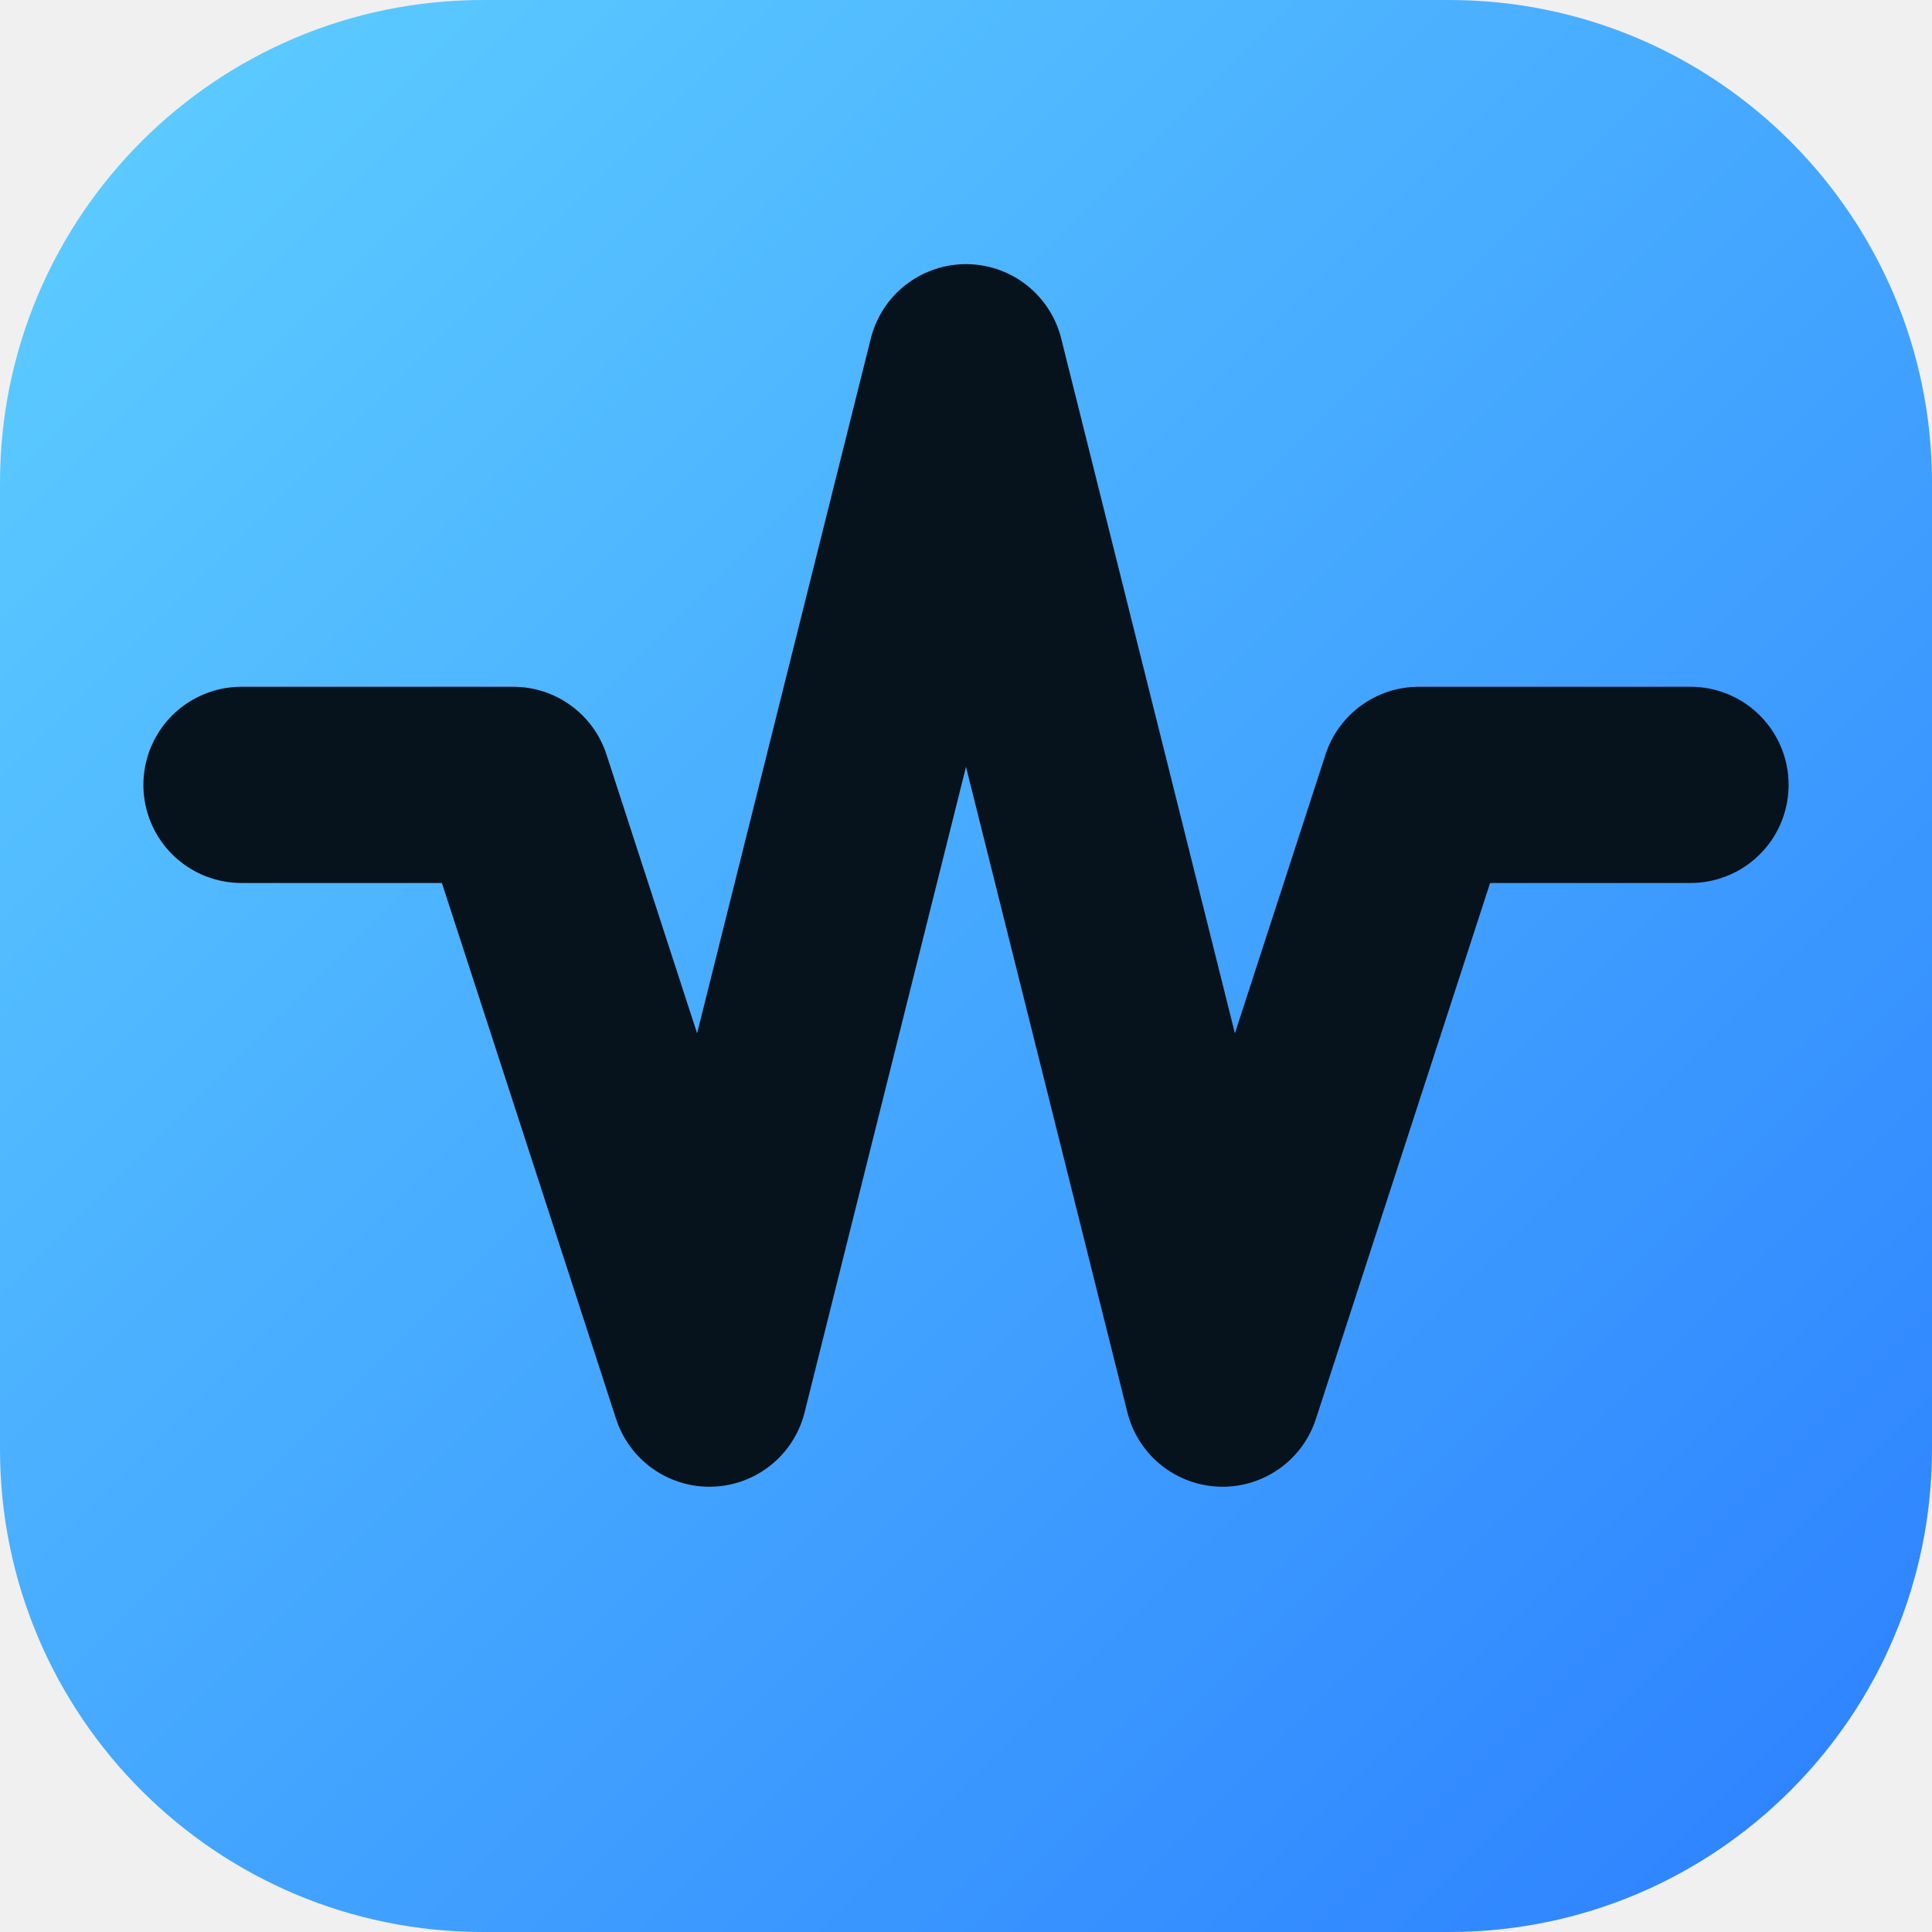
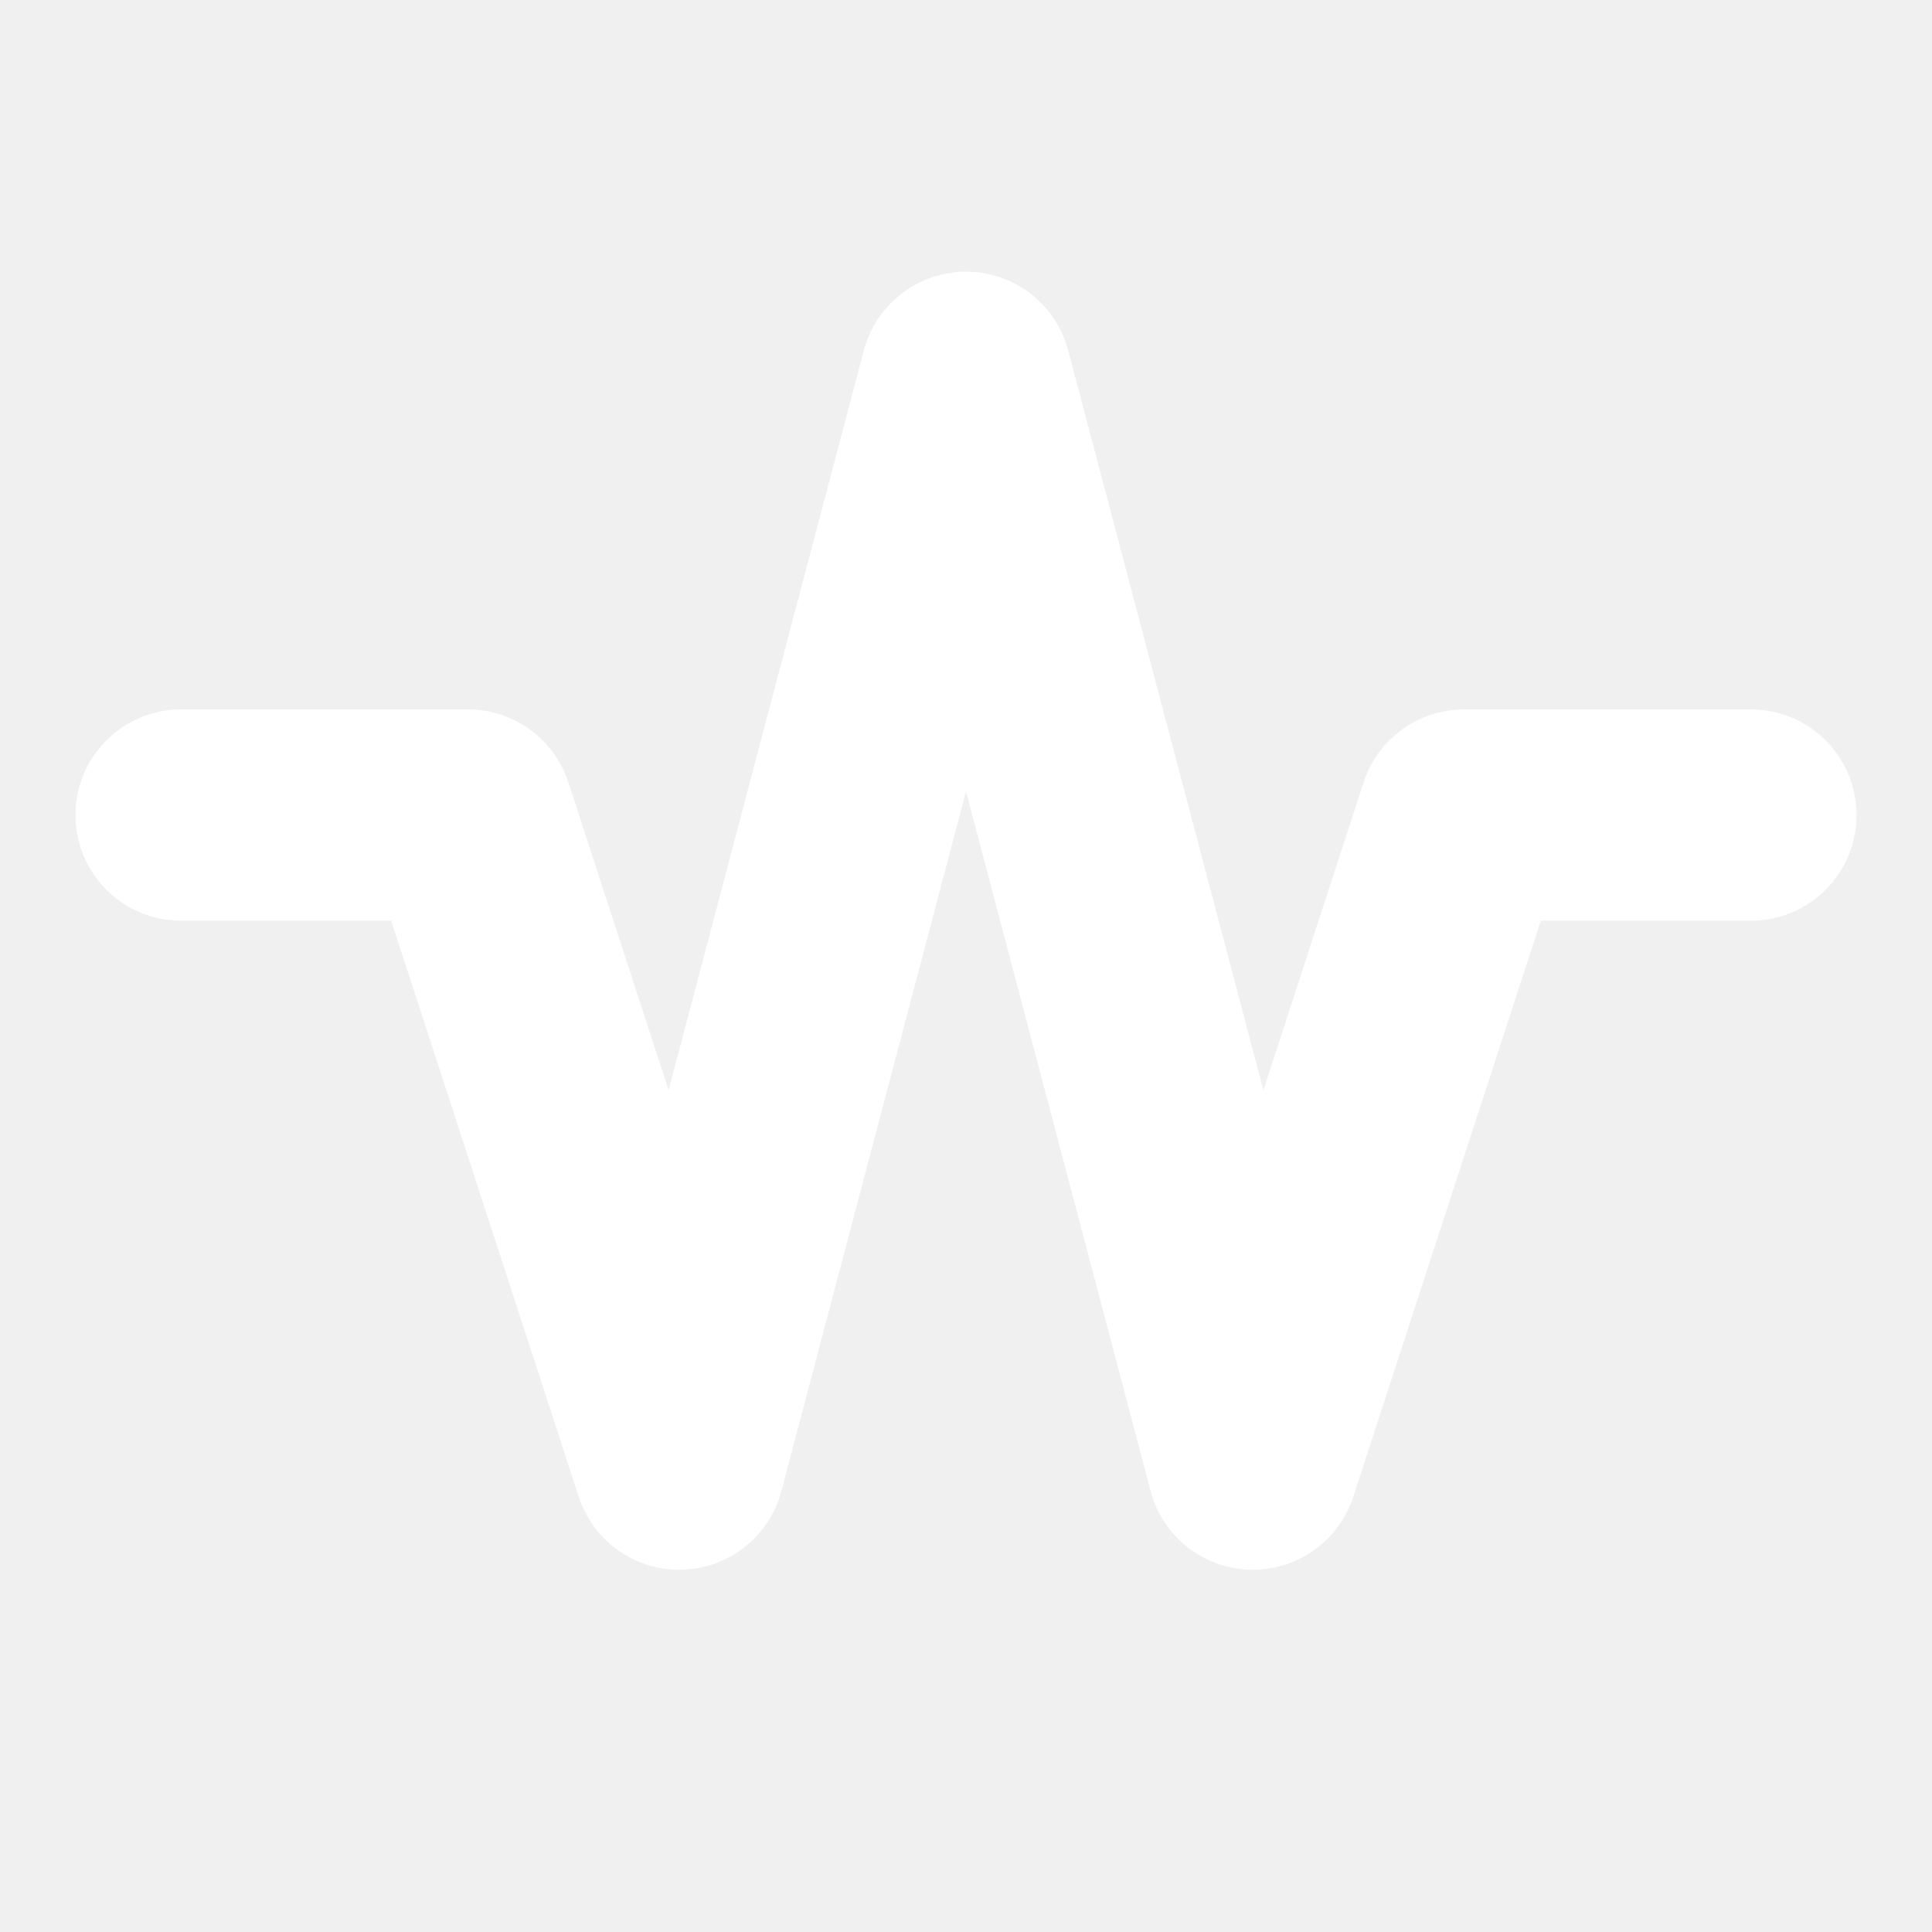
<svg xmlns="http://www.w3.org/2000/svg" viewBox="0 0 64 64">
-   <defs>
-     <linearGradient id="jw" x1="0" y1="0" x2="1" y2="1">
-       <stop offset="0" stop-color="#5fd0ff" />
-       <stop offset="1" stop-color="#2b7fff" />
-     </linearGradient>
-   </defs>
-   <rect width="64" height="64" rx="16" fill="url(#jw)" />
-   <path d="M8 26h9l6.5 20L32 12l8.5 34L47 26h9" fill="none" stroke="#06121c" stroke-width="6.5" stroke-linecap="round" stroke-linejoin="round" />
+   <style>path{stroke:#fff}@media (prefers-color-scheme:light){path{stroke:#0b0d10}}</style>
+   <path d="M6 27h9.5l7 21.5L32 12.5l9.5 36 7-21.5H58" fill="none" stroke-width="7" stroke-linecap="round" stroke-linejoin="round" />
</svg>
